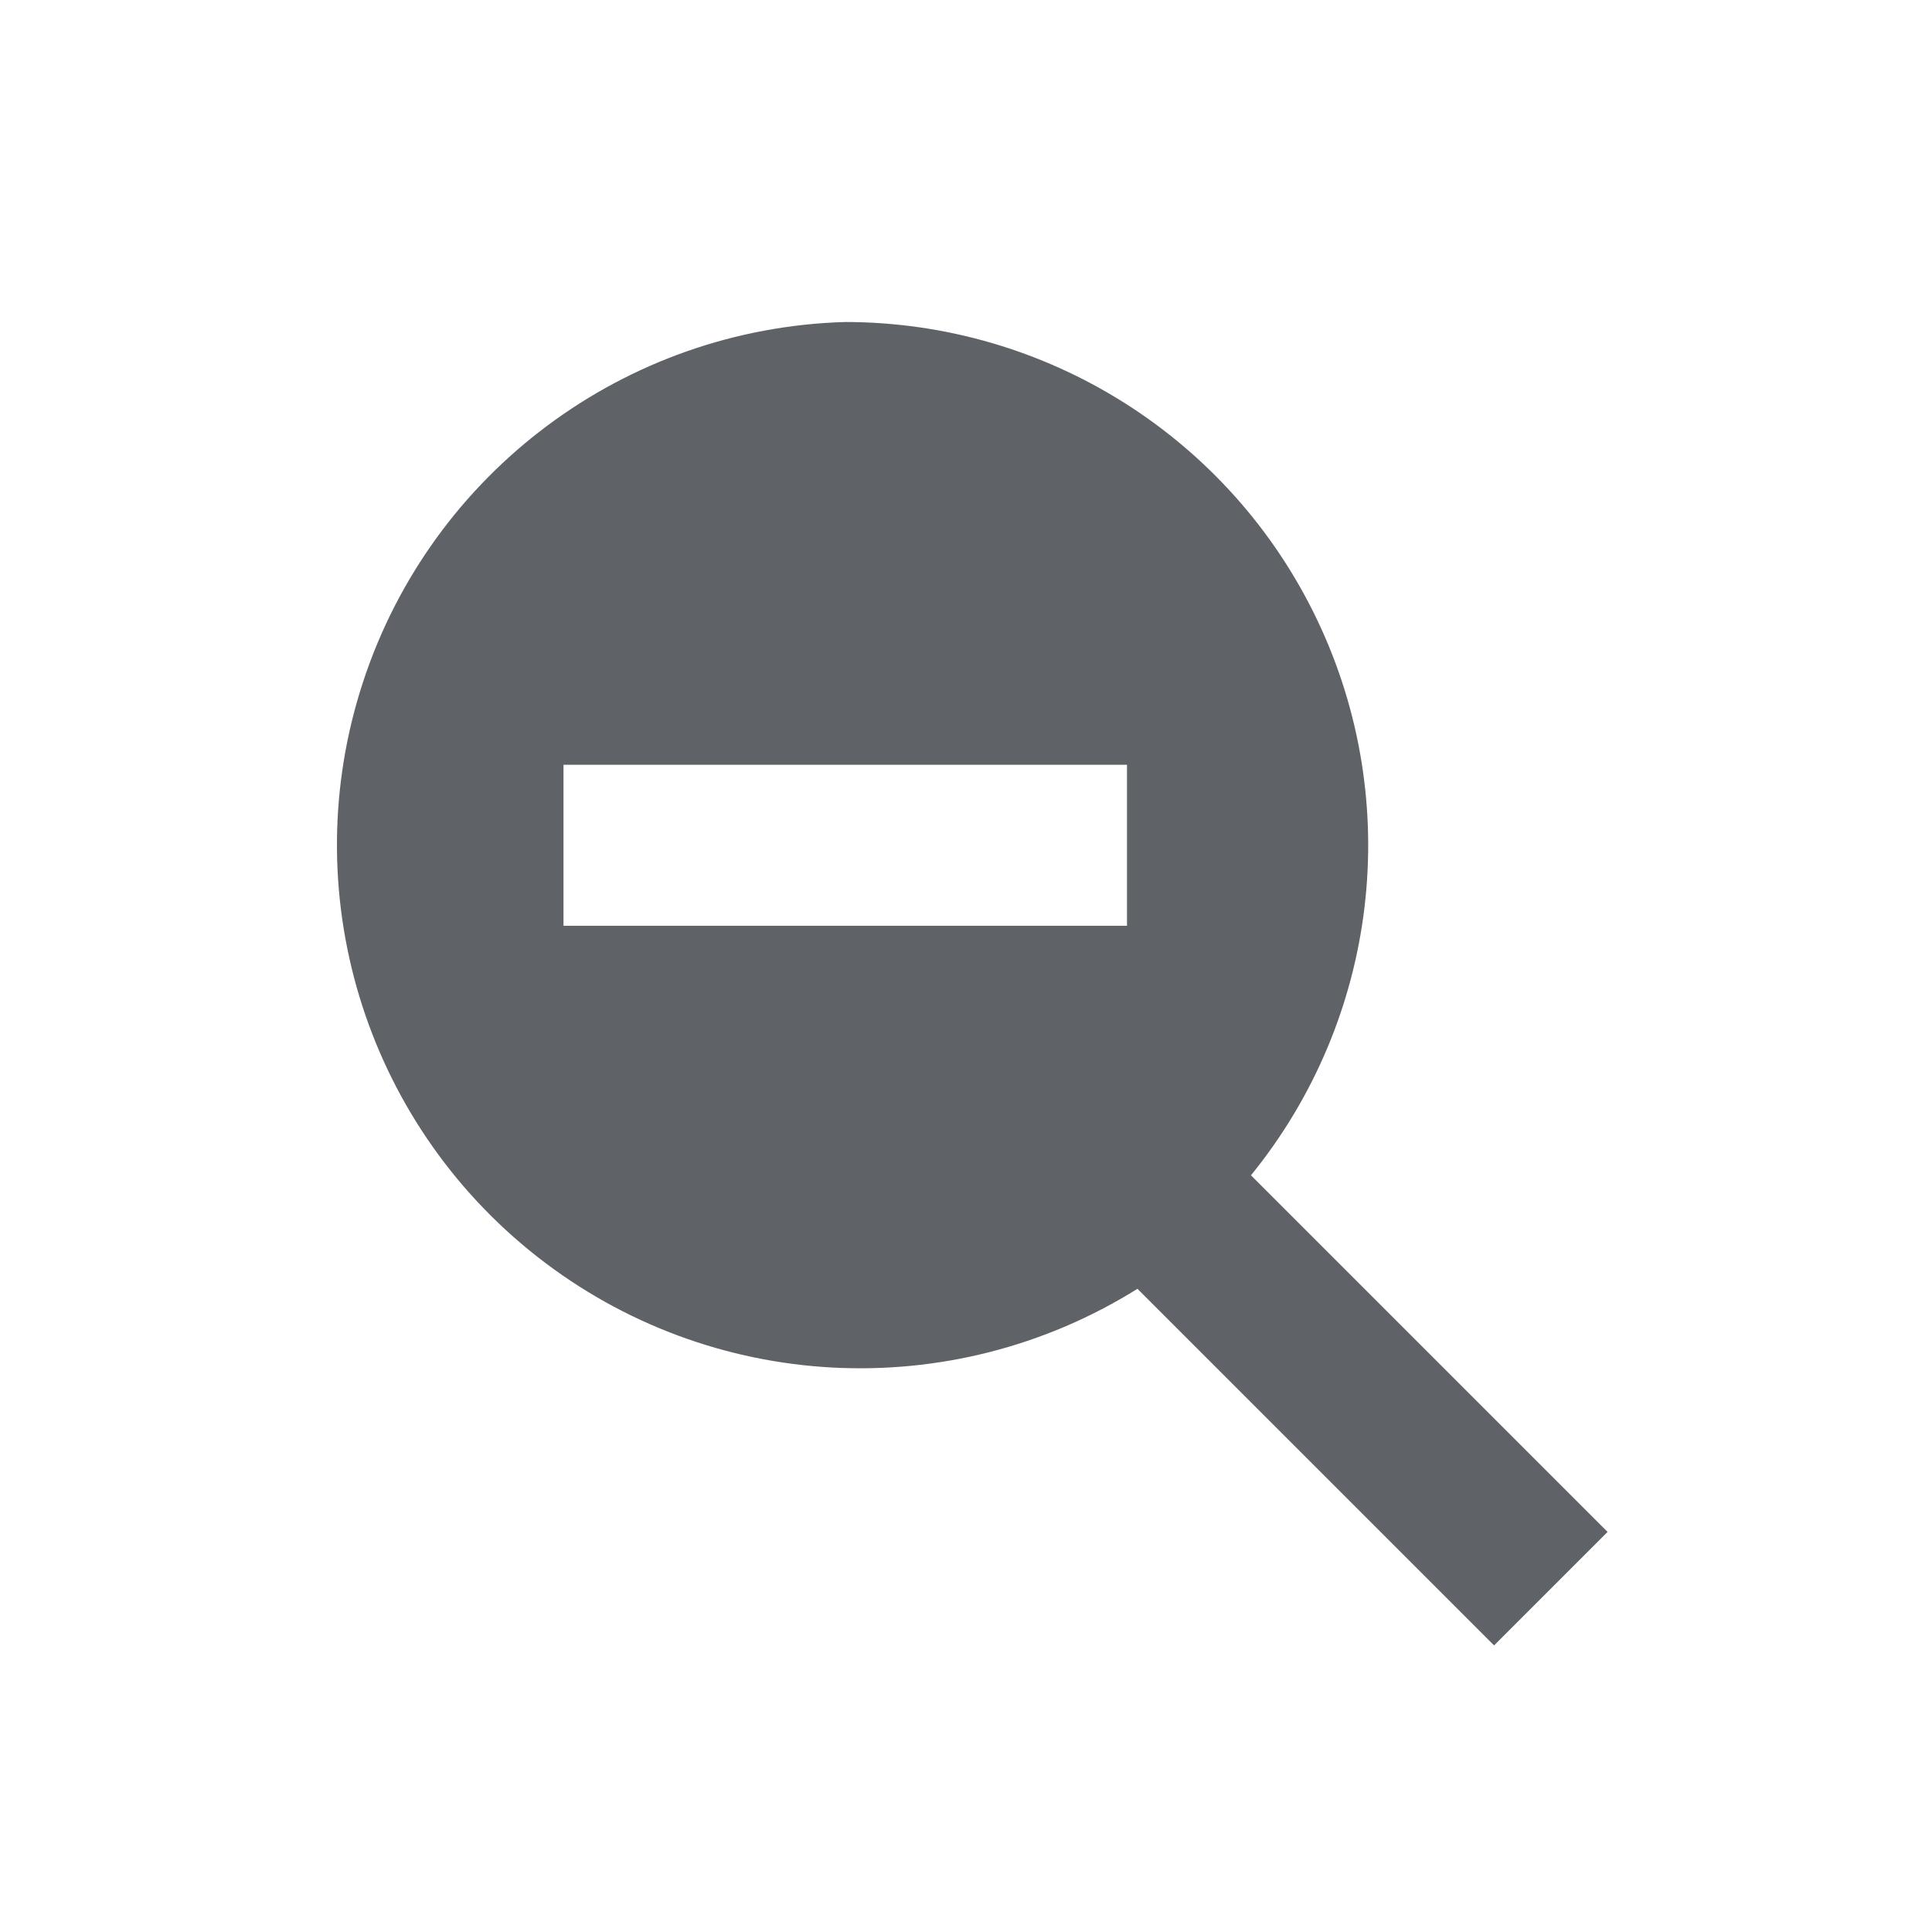
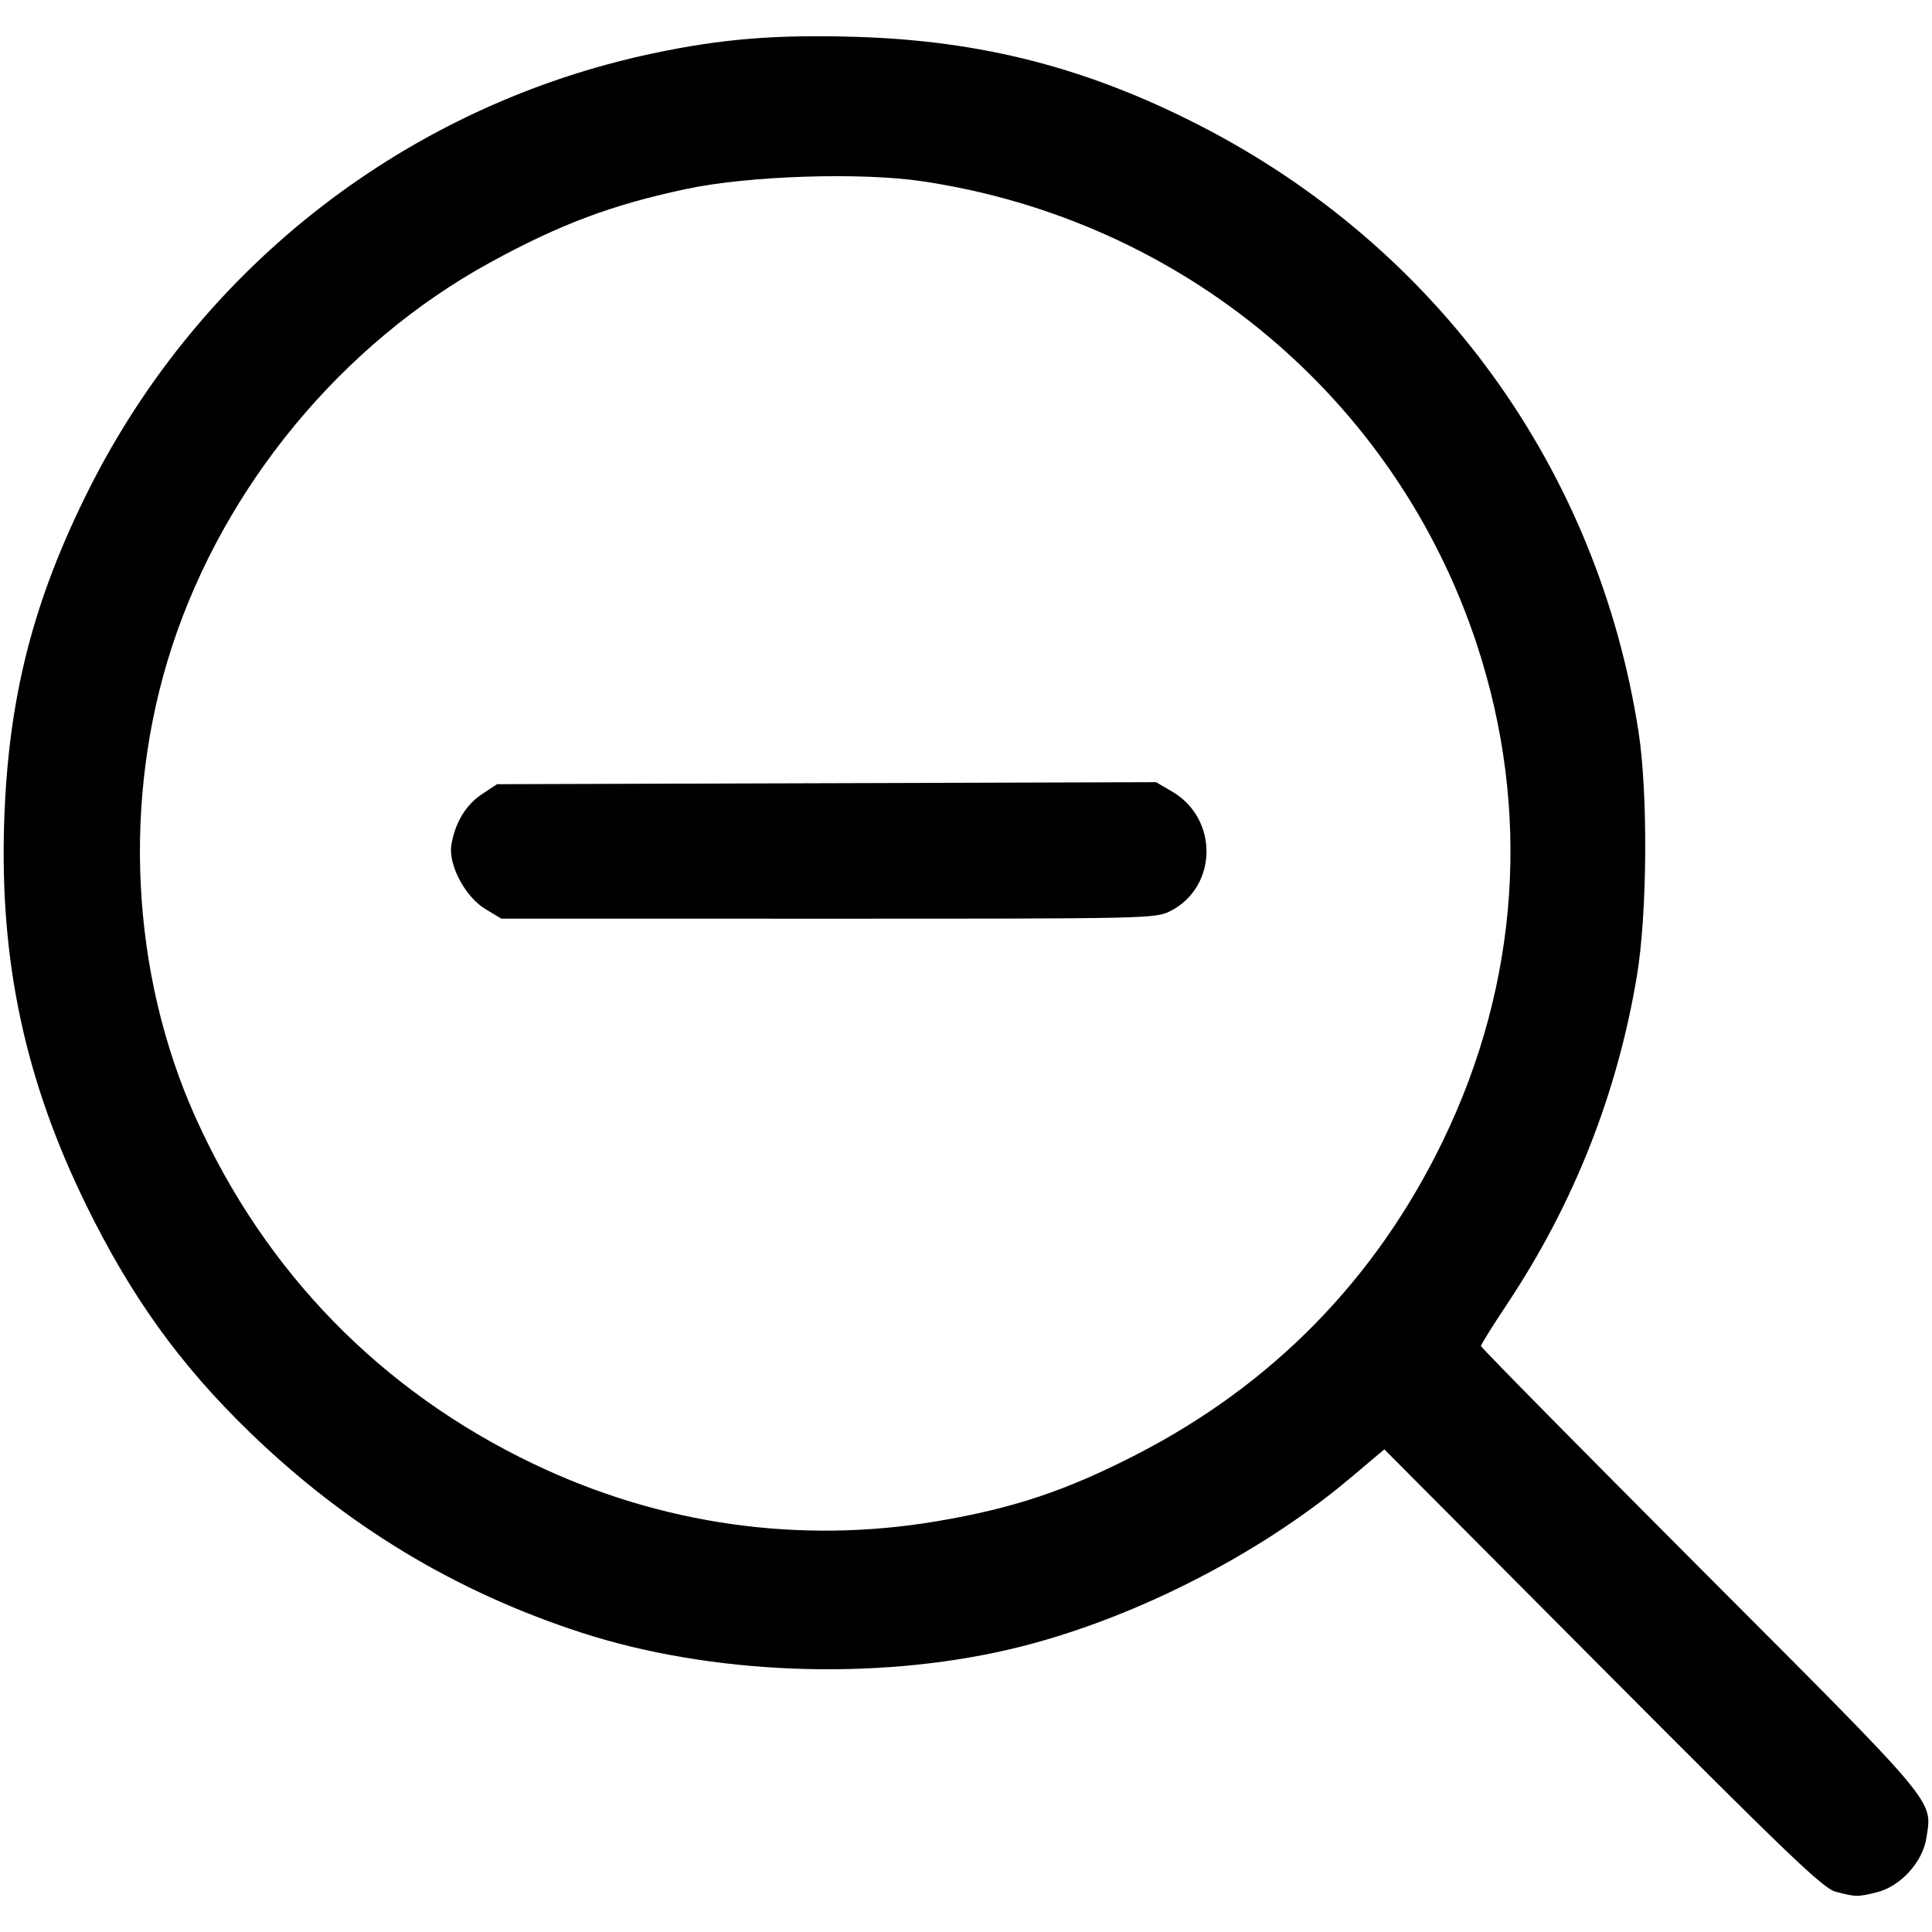
- <svg xmlns="http://www.w3.org/2000/svg" width="24" height="24" viewBox="0 0 24 24">
-   <g fill="#5F6368">
-     <path d="M10.5 4a6.5 6.5 0 0 1 5.04 10.6l4.43 4.43-1.41 1.41-4.43-4.43A6.5 6.5 0 1 1 10.5 4zm-3.5 5.5v2h7v-2H7z" />
+ <svg xmlns="http://www.w3.org/2000/svg" width="24" height="24" viewBox="0 0 24 24" version="1.1" id="svg1" xml:space="preserve">
+   <defs id="defs1" />
+   <g id="layer1">
+     <g id="g4" transform="matrix(0.04707487,0,0,0.04707487,-3.775242,13.06038)">
+       <path style="fill:#000000" d="m 564.597,221.761 c -3.321,-0.878 -12.492,-9.659 -61.5,-58.886 L 445.5,105.021 l -9,7.587 c -24.56,20.705 -58.975,37.996 -90,45.22 -35.761,8.326 -78.937,6.616 -113,-4.476 -33.233,-10.821 -61.923,-28.161 -87.371,-52.808 C 127.705,82.701 114.8,64.772 102.911,40.5 86.845,7.704 80.137,-23.547 81.289,-60.225 82.322,-93.143 88.883,-118.92 103.755,-148.5 c 29.698,-59.067 84.376,-101.267 148.838,-114.873 18.082,-3.816 32.264,-4.972 53.31,-4.345 33.308,0.992 61.188,8.163 90.828,23.36 62.701,32.148 105.034,90.584 115.831,159.893 2.541,16.314 2.343,47.966 -0.404,64.504 -5.176,31.164 -16.69,60.265 -34.317,86.737 C 474.079,72.427 471,77.368 471,77.756 c 0,0.388 26.061,26.814 57.913,58.725 63.263,63.38 61.161,60.876 59.639,71.026 -0.955,6.367 -6.79,12.812 -13.017,14.381 -5.077,1.278 -5.652,1.272 -10.937,-0.126 z M 327.556,123.975 c 20.073,-3.403 33.878,-8.013 52.325,-17.471 36.156,-18.54 63.488,-46.5 81.137,-83.003 20.117,-41.606 23.235,-87.217 8.938,-130.754 C 448.6,-172.294 392.182,-219.429 323.5,-229.615 c -16.202,-2.403 -45.613,-1.453 -62,2.002 -19.669,4.147 -33.529,9.334 -52,19.46 -38.98,21.369 -70.013,58.84 -83.906,101.312 -13.187,40.312 -10.882,86.32 6.228,124.342 18.362,40.802 48.958,72.148 89.2,91.384 33.528,16.027 70.29,21.234 106.533,15.09 z" id="path2" />
+       <path style="fill:#000000" d="m 208.315,-37.528 c -5.338,-3.2 -9.863,-11.705 -9.013,-16.942 0.939,-5.785 3.821,-10.583 8.031,-13.37 l 4.02,-2.661 86.958,-0.266 86.958,-0.266 4.279,2.507 c 12.258,7.184 11.968,25.14 -0.509,31.505 -3.882,1.98 -5.641,2.02 -90.249,2.01 L 212.5,-35.019 Z" id="path1" />
+     </g>
  </g>
</svg>
